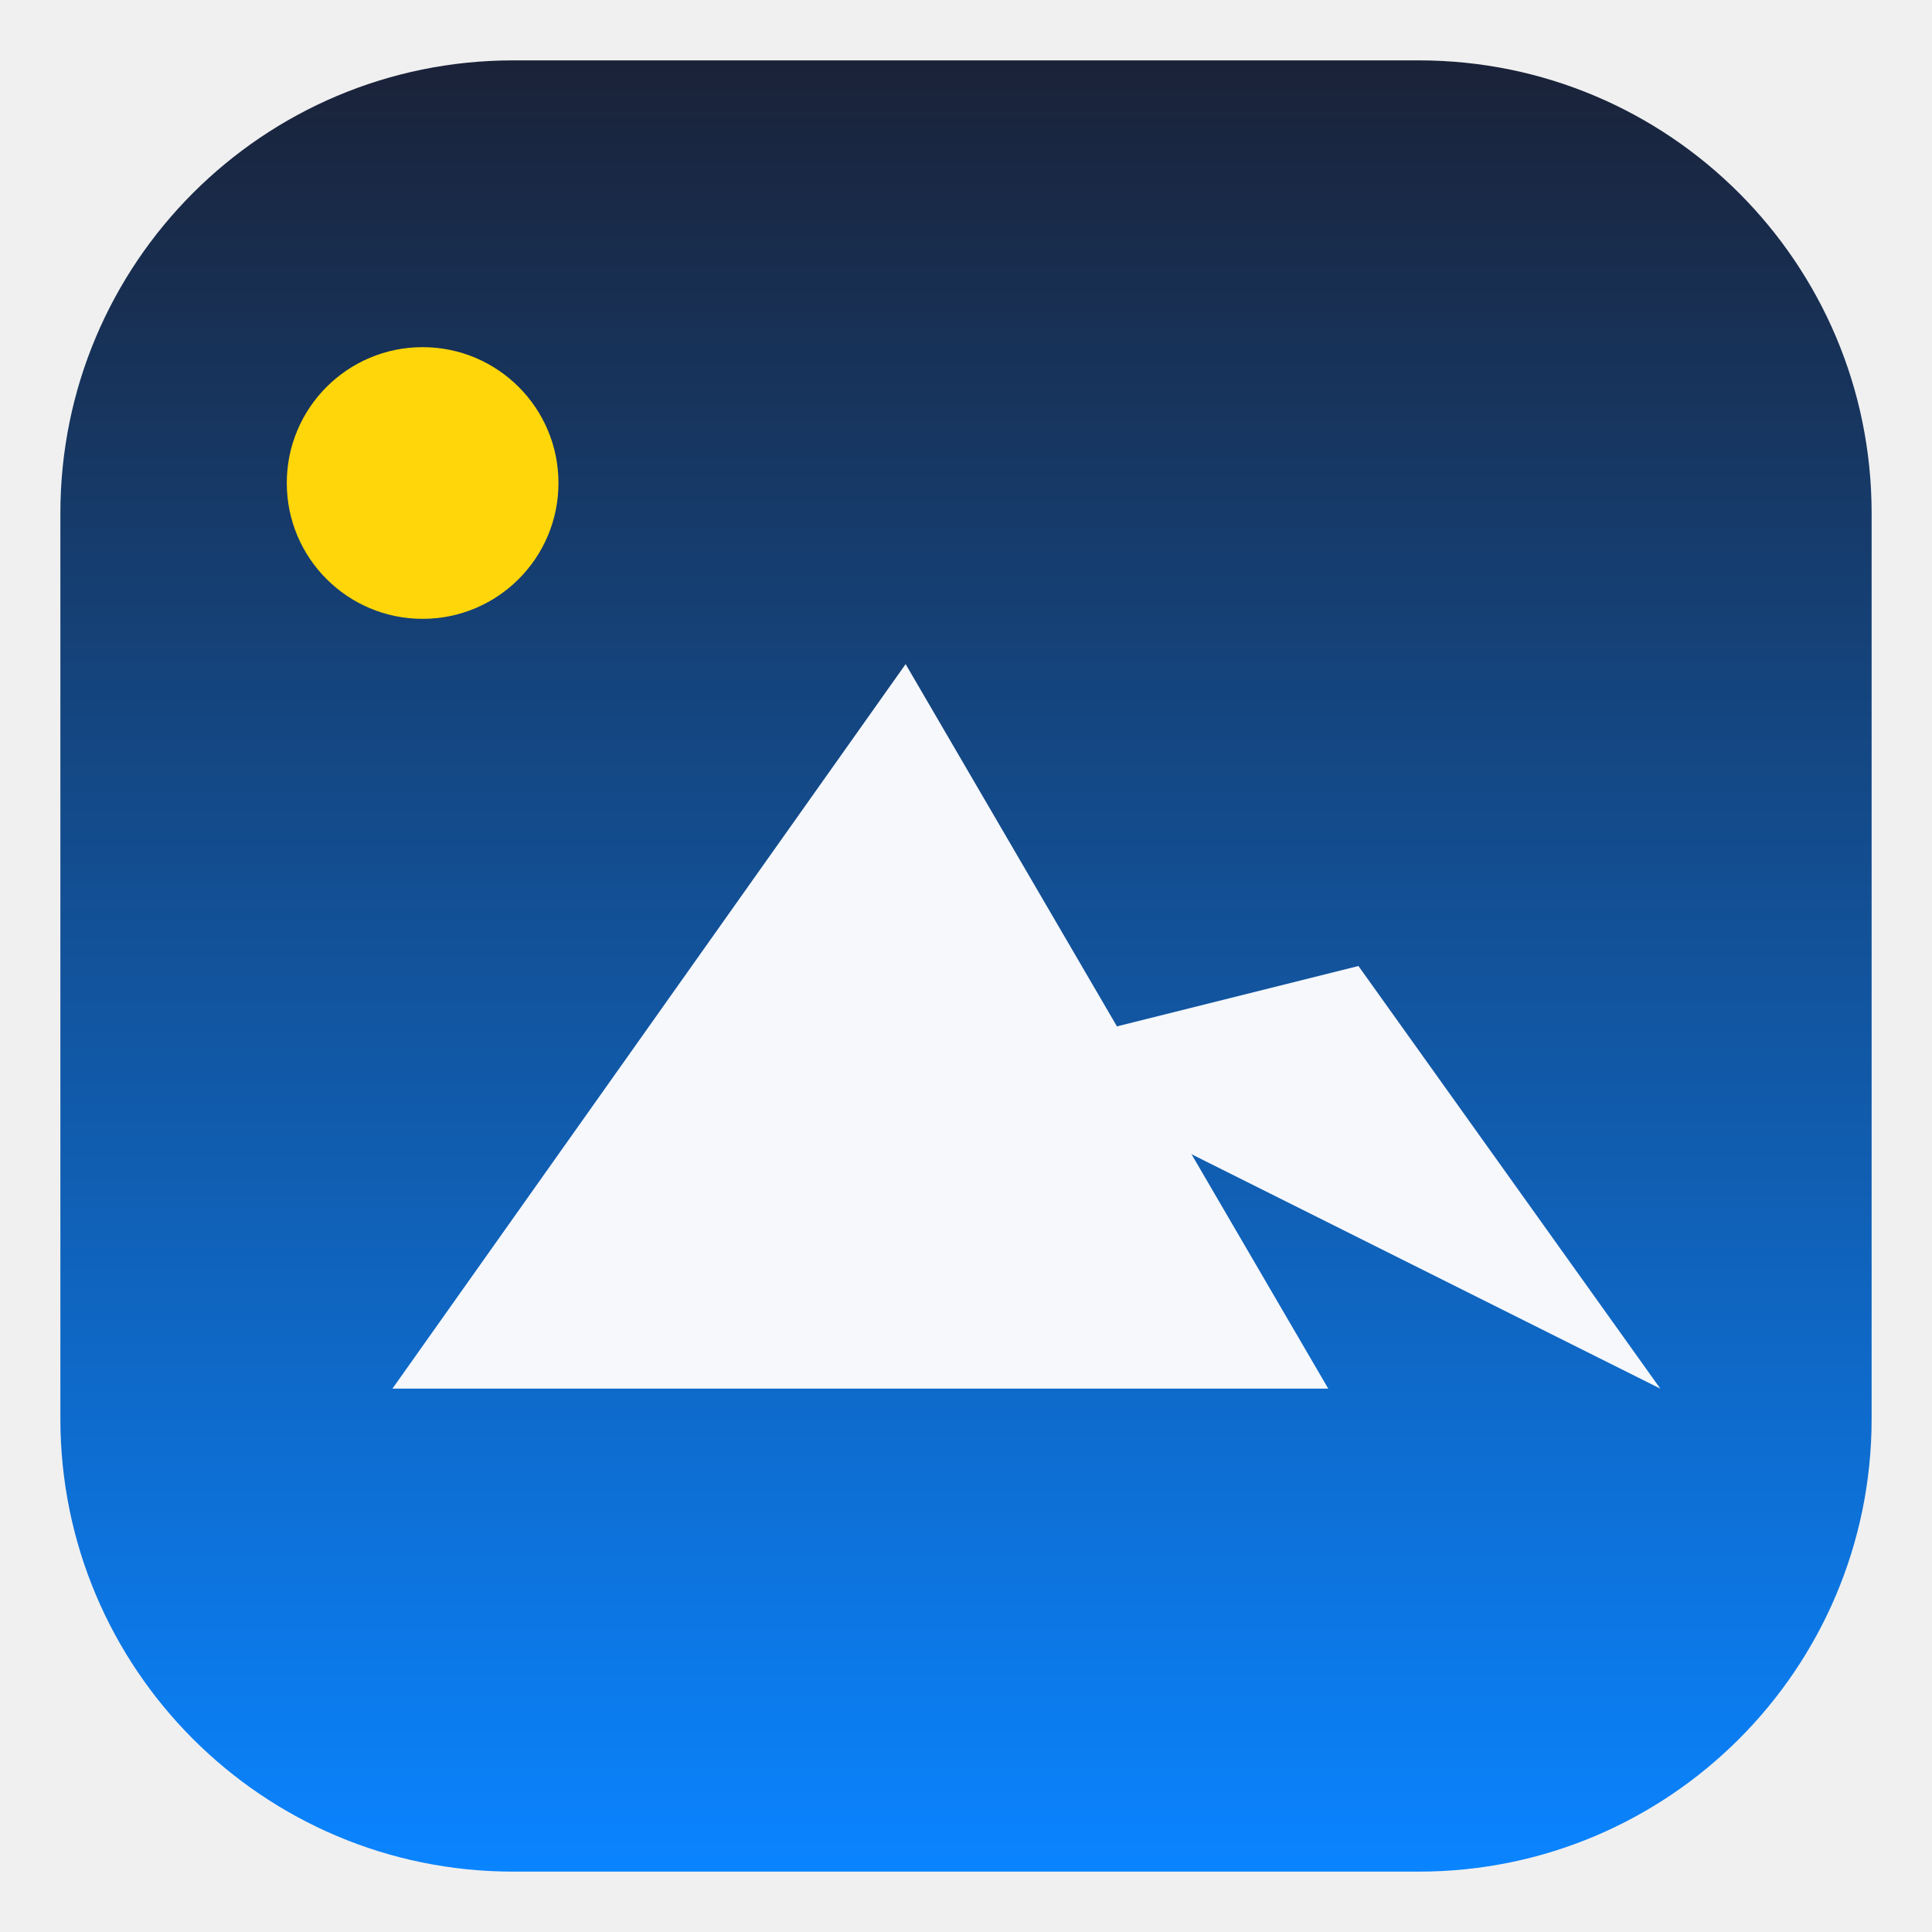
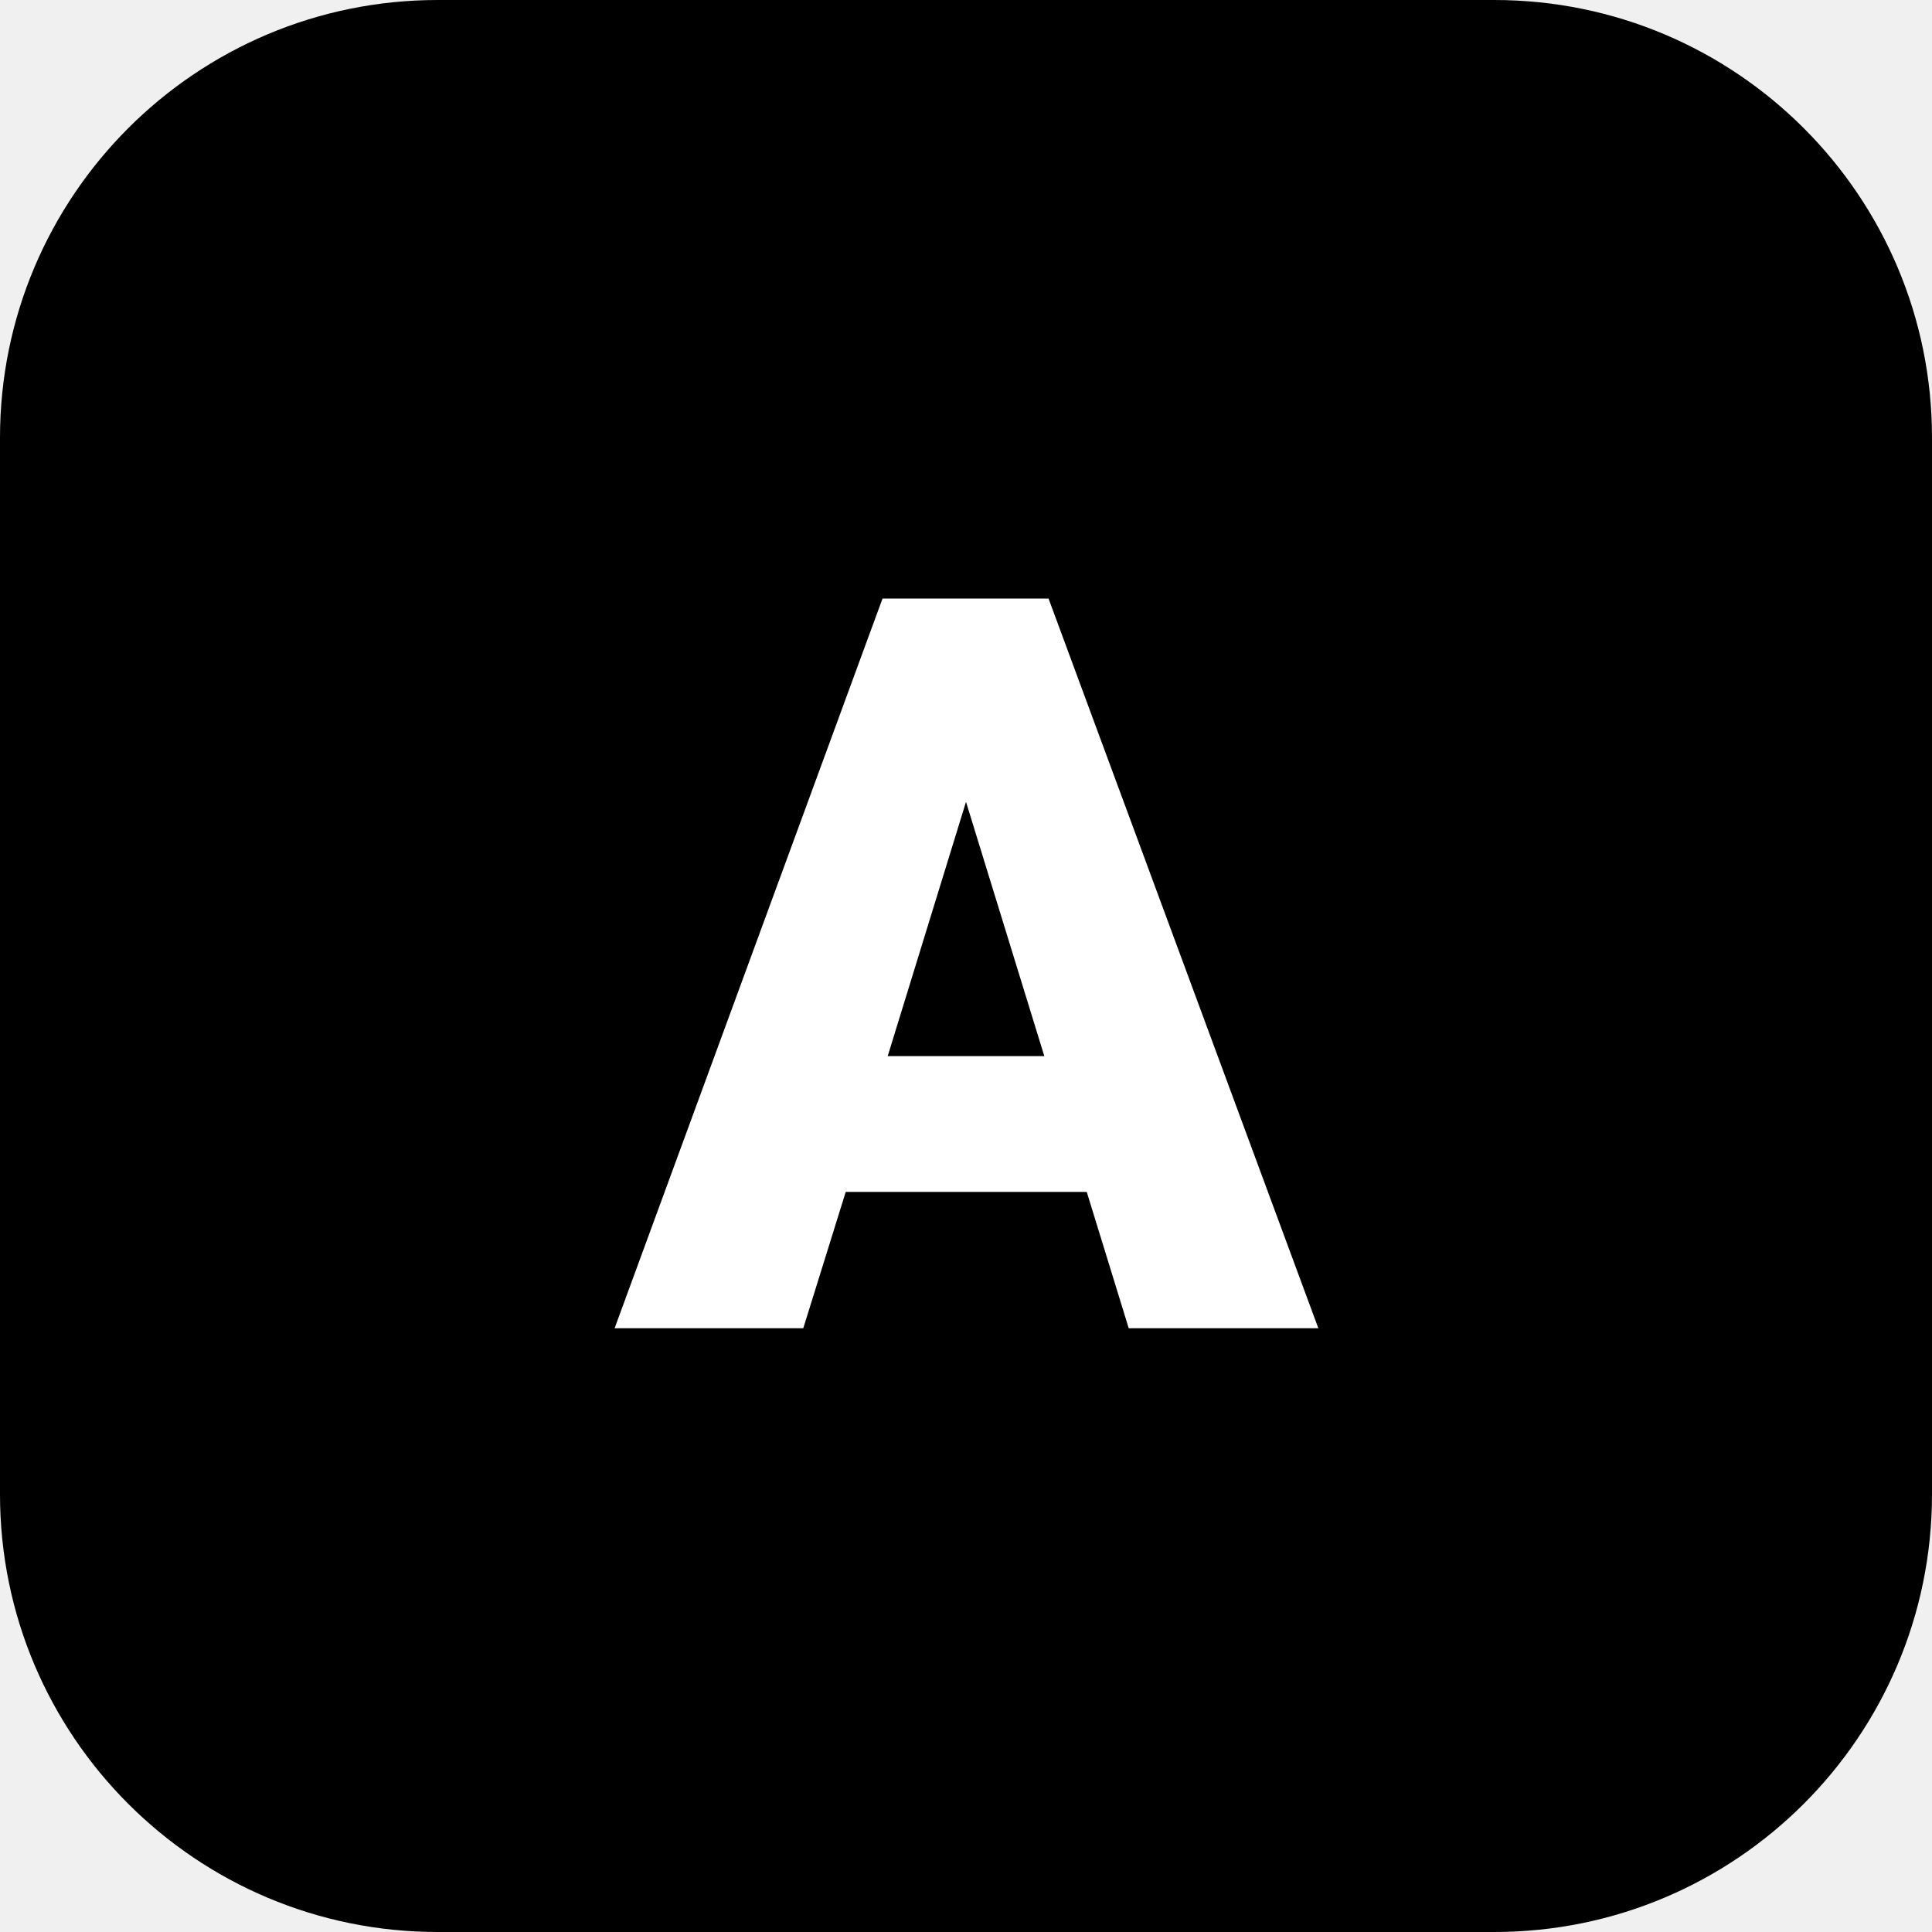
<svg xmlns="http://www.w3.org/2000/svg" viewBox="0 0 64 64">
-   <defs>
-     <linearGradient id="bg" x1="0" y1="0" x2="0" y2="1">
-       <stop offset="0" stop-color="#1a2238" />
-       <stop offset="1" stop-color="#0a84ff" />
-     </linearGradient>
-   </defs>
-   <rect x="2" y="2" width="60" height="60" rx="15" fill="url(#bg)" />
-   <polygon points="13,46 30,22 44,46" fill="#f6f8fc" />
-   <polygon points="33,35 45,32 55,46" fill="#f6f8fc" />
-   <circle cx="14" cy="16" r="4.5" fill="#ffd60a" />
+   <rect width="64" height="64" rx="14.5" fill="#000000" />
+   <text x="32" y="44" font-family="system-ui, -apple-system, 'Segoe UI', Roboto, Helvetica, Arial, sans-serif" font-size="34" font-weight="800" fill="#FFFFFF" text-anchor="middle">A</text>
</svg>
